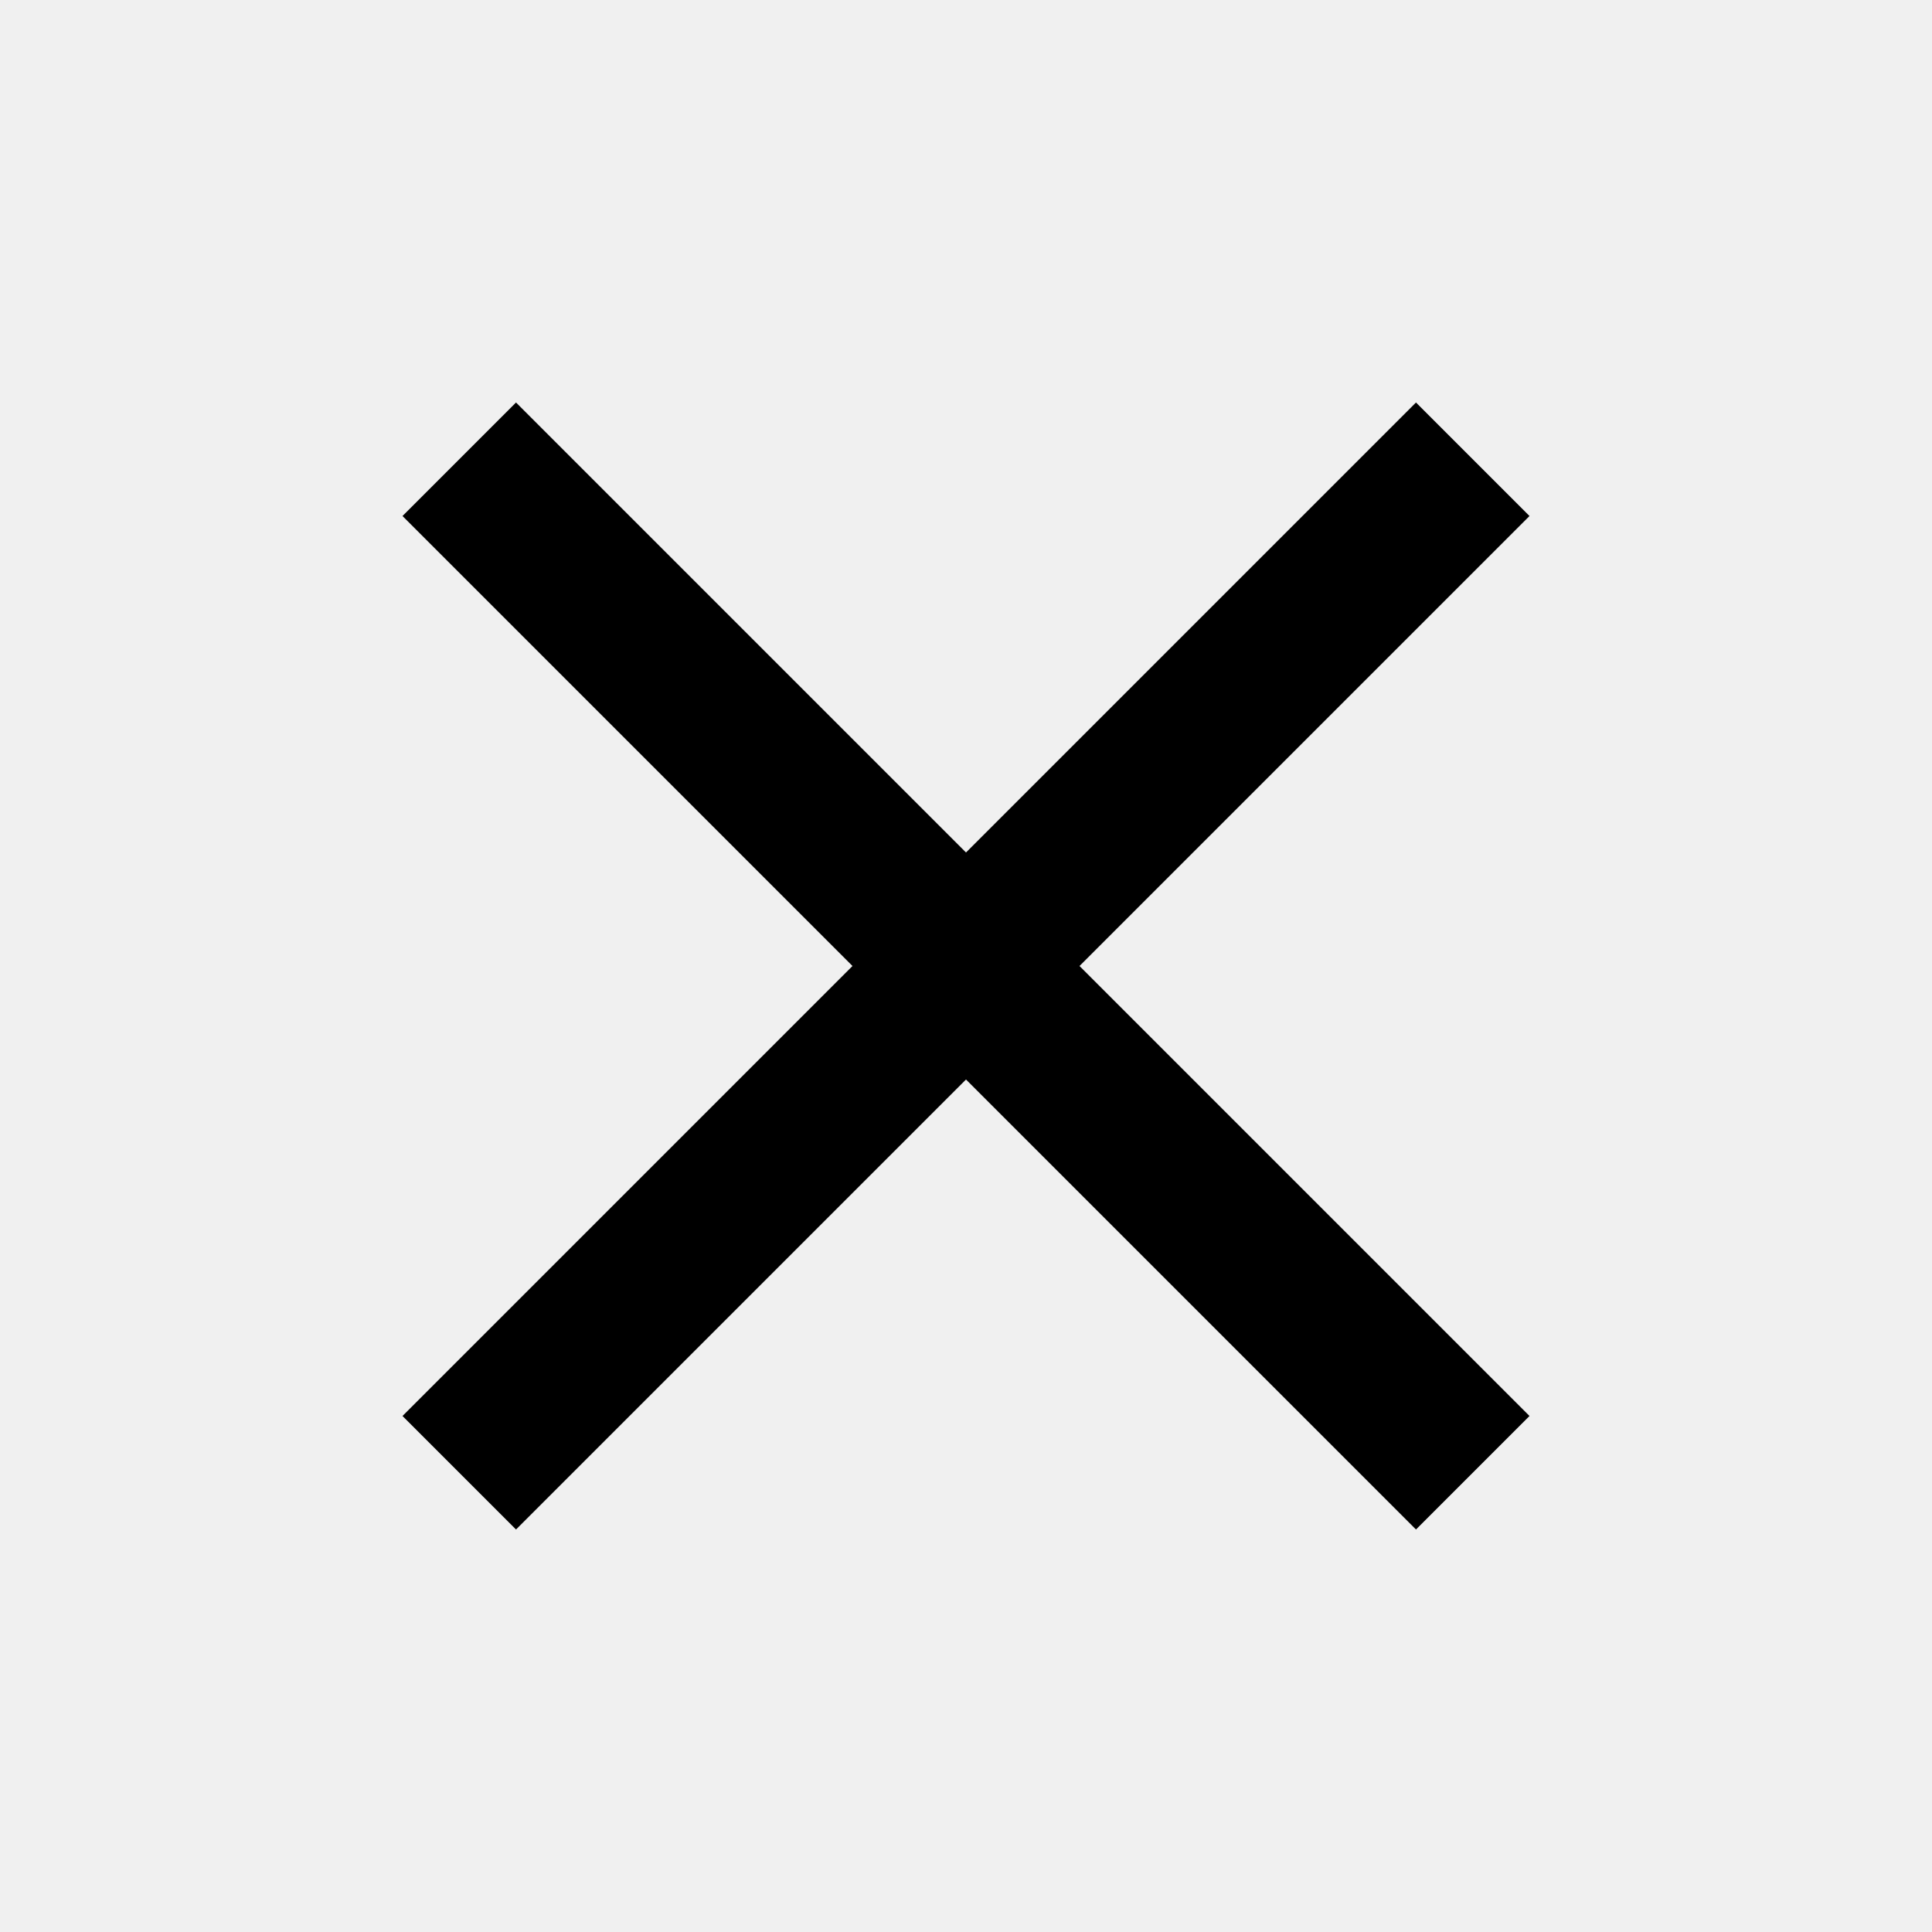
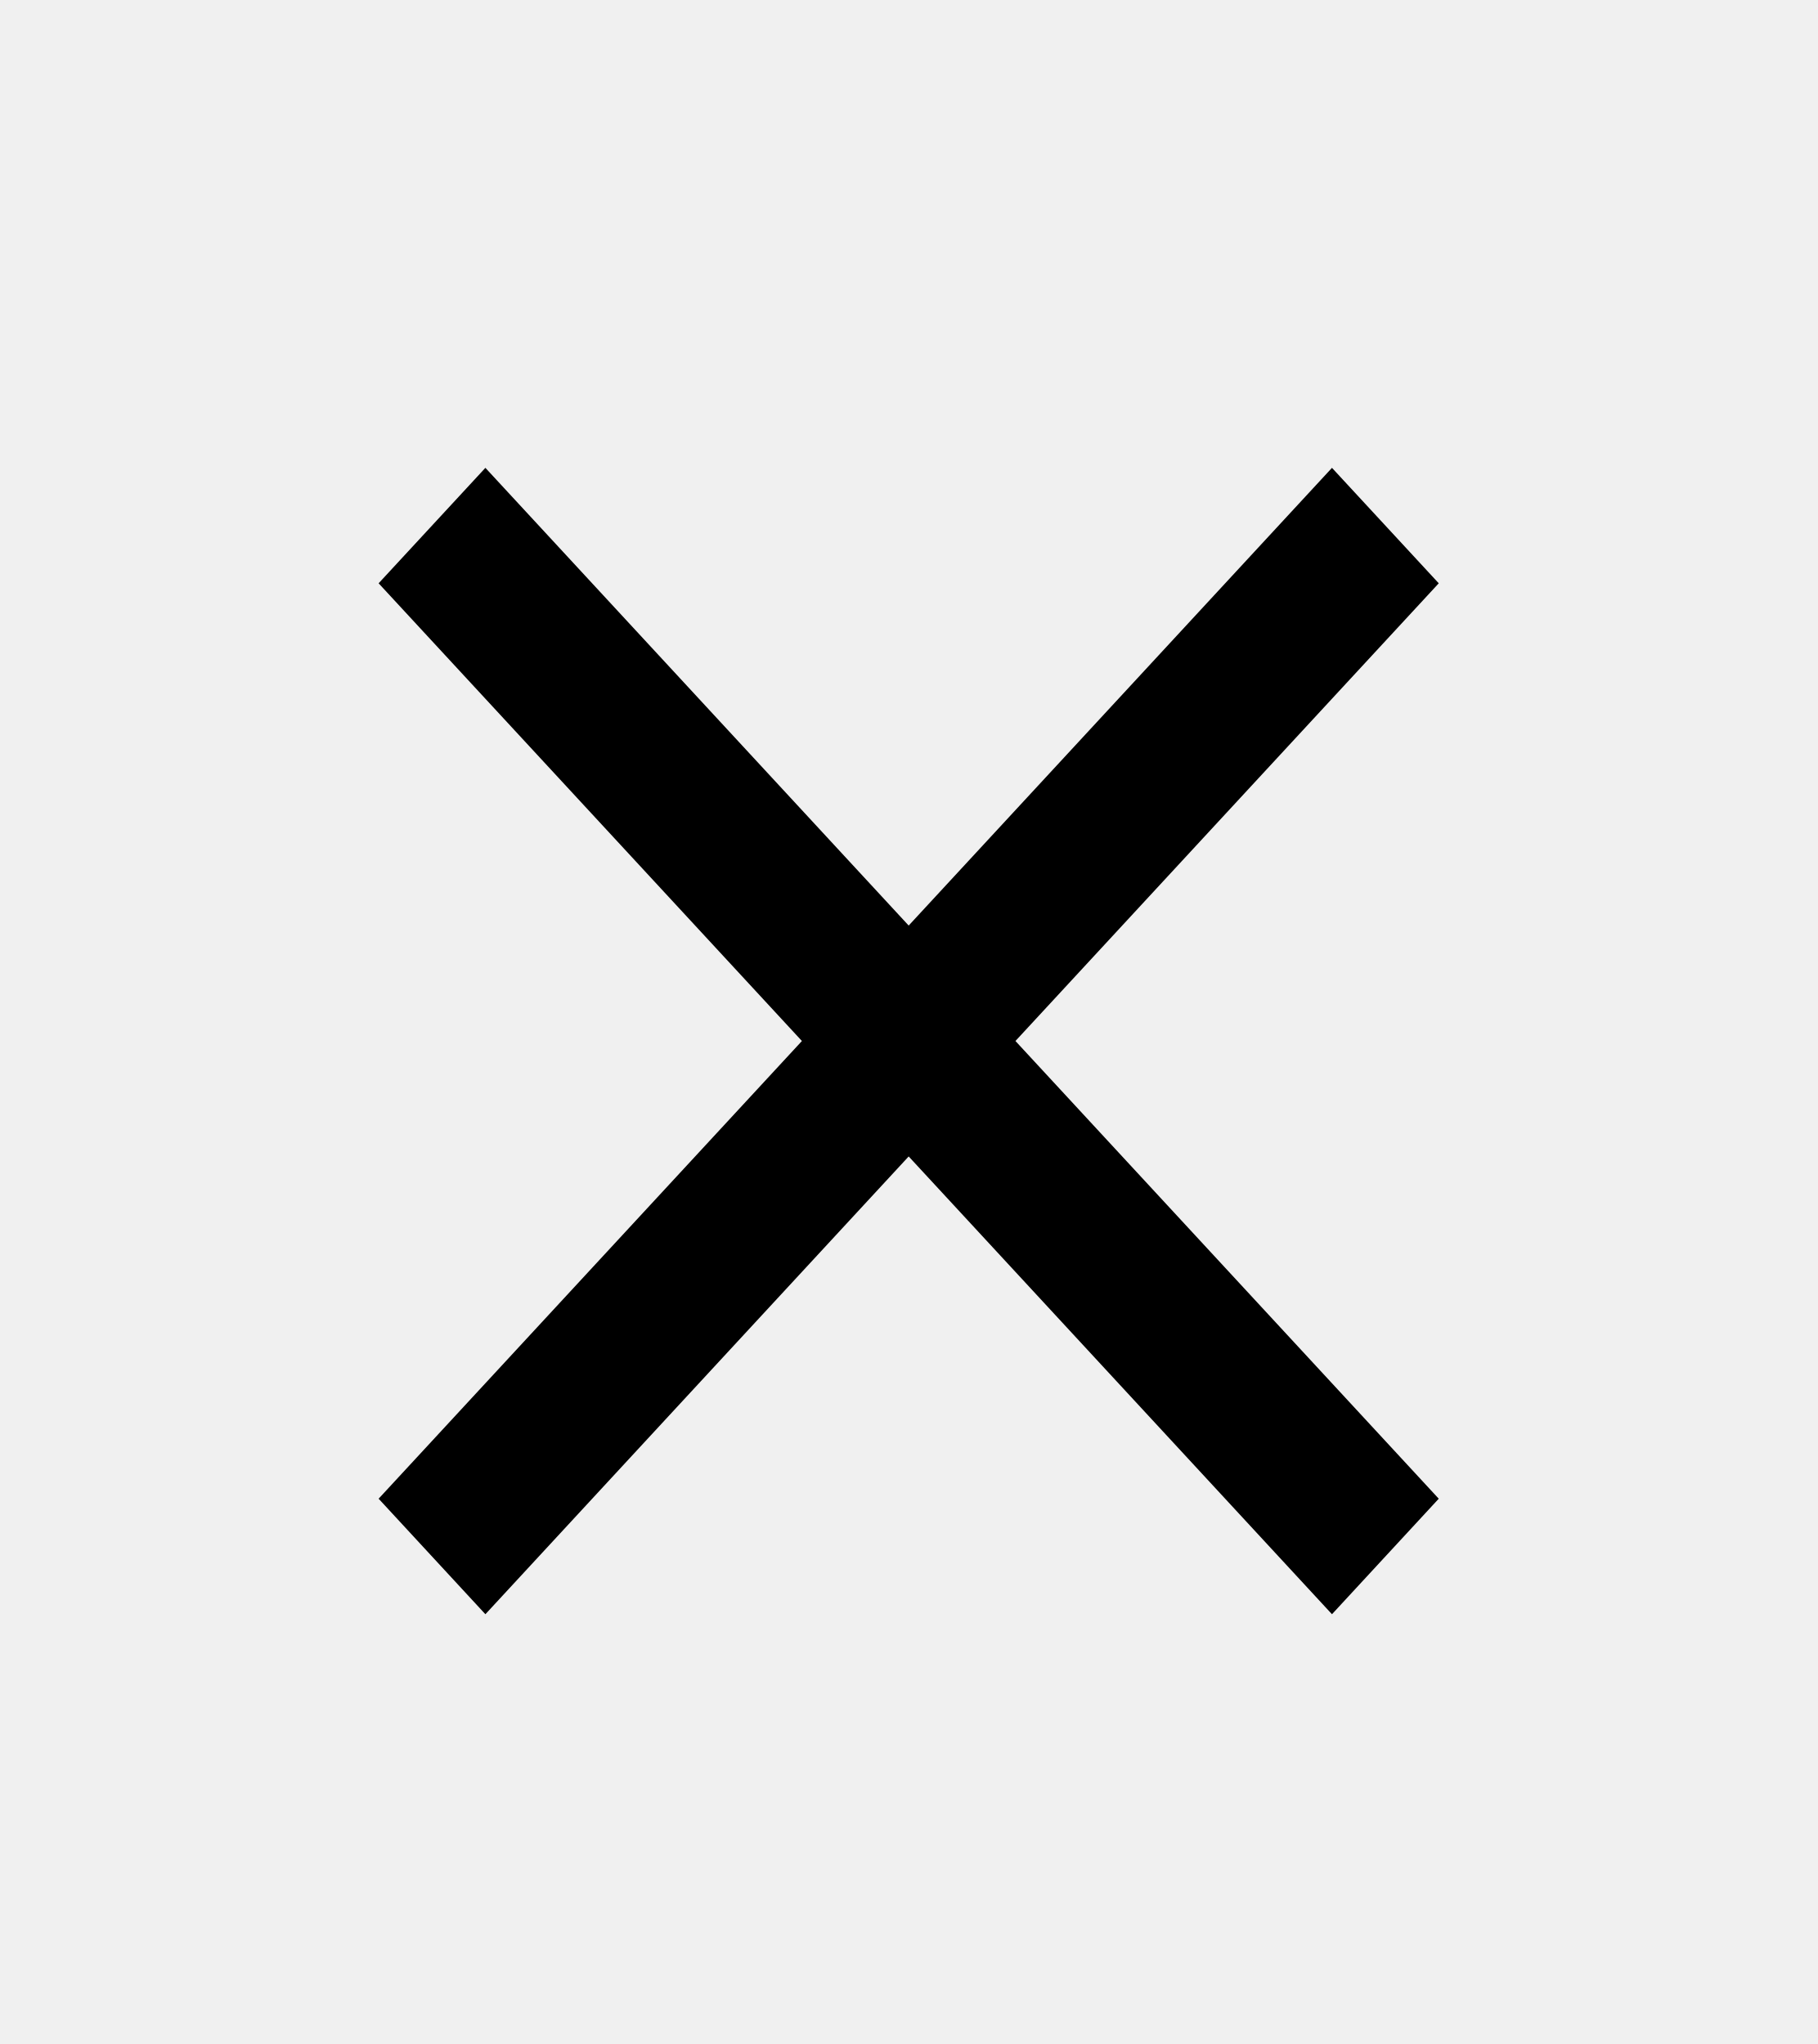
- <svg xmlns="http://www.w3.org/2000/svg" width="24" height="24" viewBox="0 0 24 24" fill="none">
-   <g clip-path="url(#clip0_13182_121817)">
-     <path d="M19 6.41L17.59 5L12 10.59L6.41 5L5 6.41L10.59 12L5 17.59L6.41 19L12 13.41L17.59 19L19 17.59L13.41 12L19 6.41Z" fill="currentColor" />
-   </g>
-   <defs>
-     <clipPath id="clip0_13182_121817">
-       <rect width="24" height="24" fill="white" />
-     </clipPath>
-   </defs>
+ <svg xmlns="http://www.w3.org/2000/svg" width="24" height="27" viewBox="0 0 24 27" fill="none">
+   <path d="M19 7.705L17.59 6.18L12 12.226L6.41 6.18L5 7.705L10.59 13.751L5 19.797L6.41 21.323L12 15.276L17.59 21.323L19 19.797L13.41 13.751L19 7.705Z" fill="currentColor" />
</svg>
